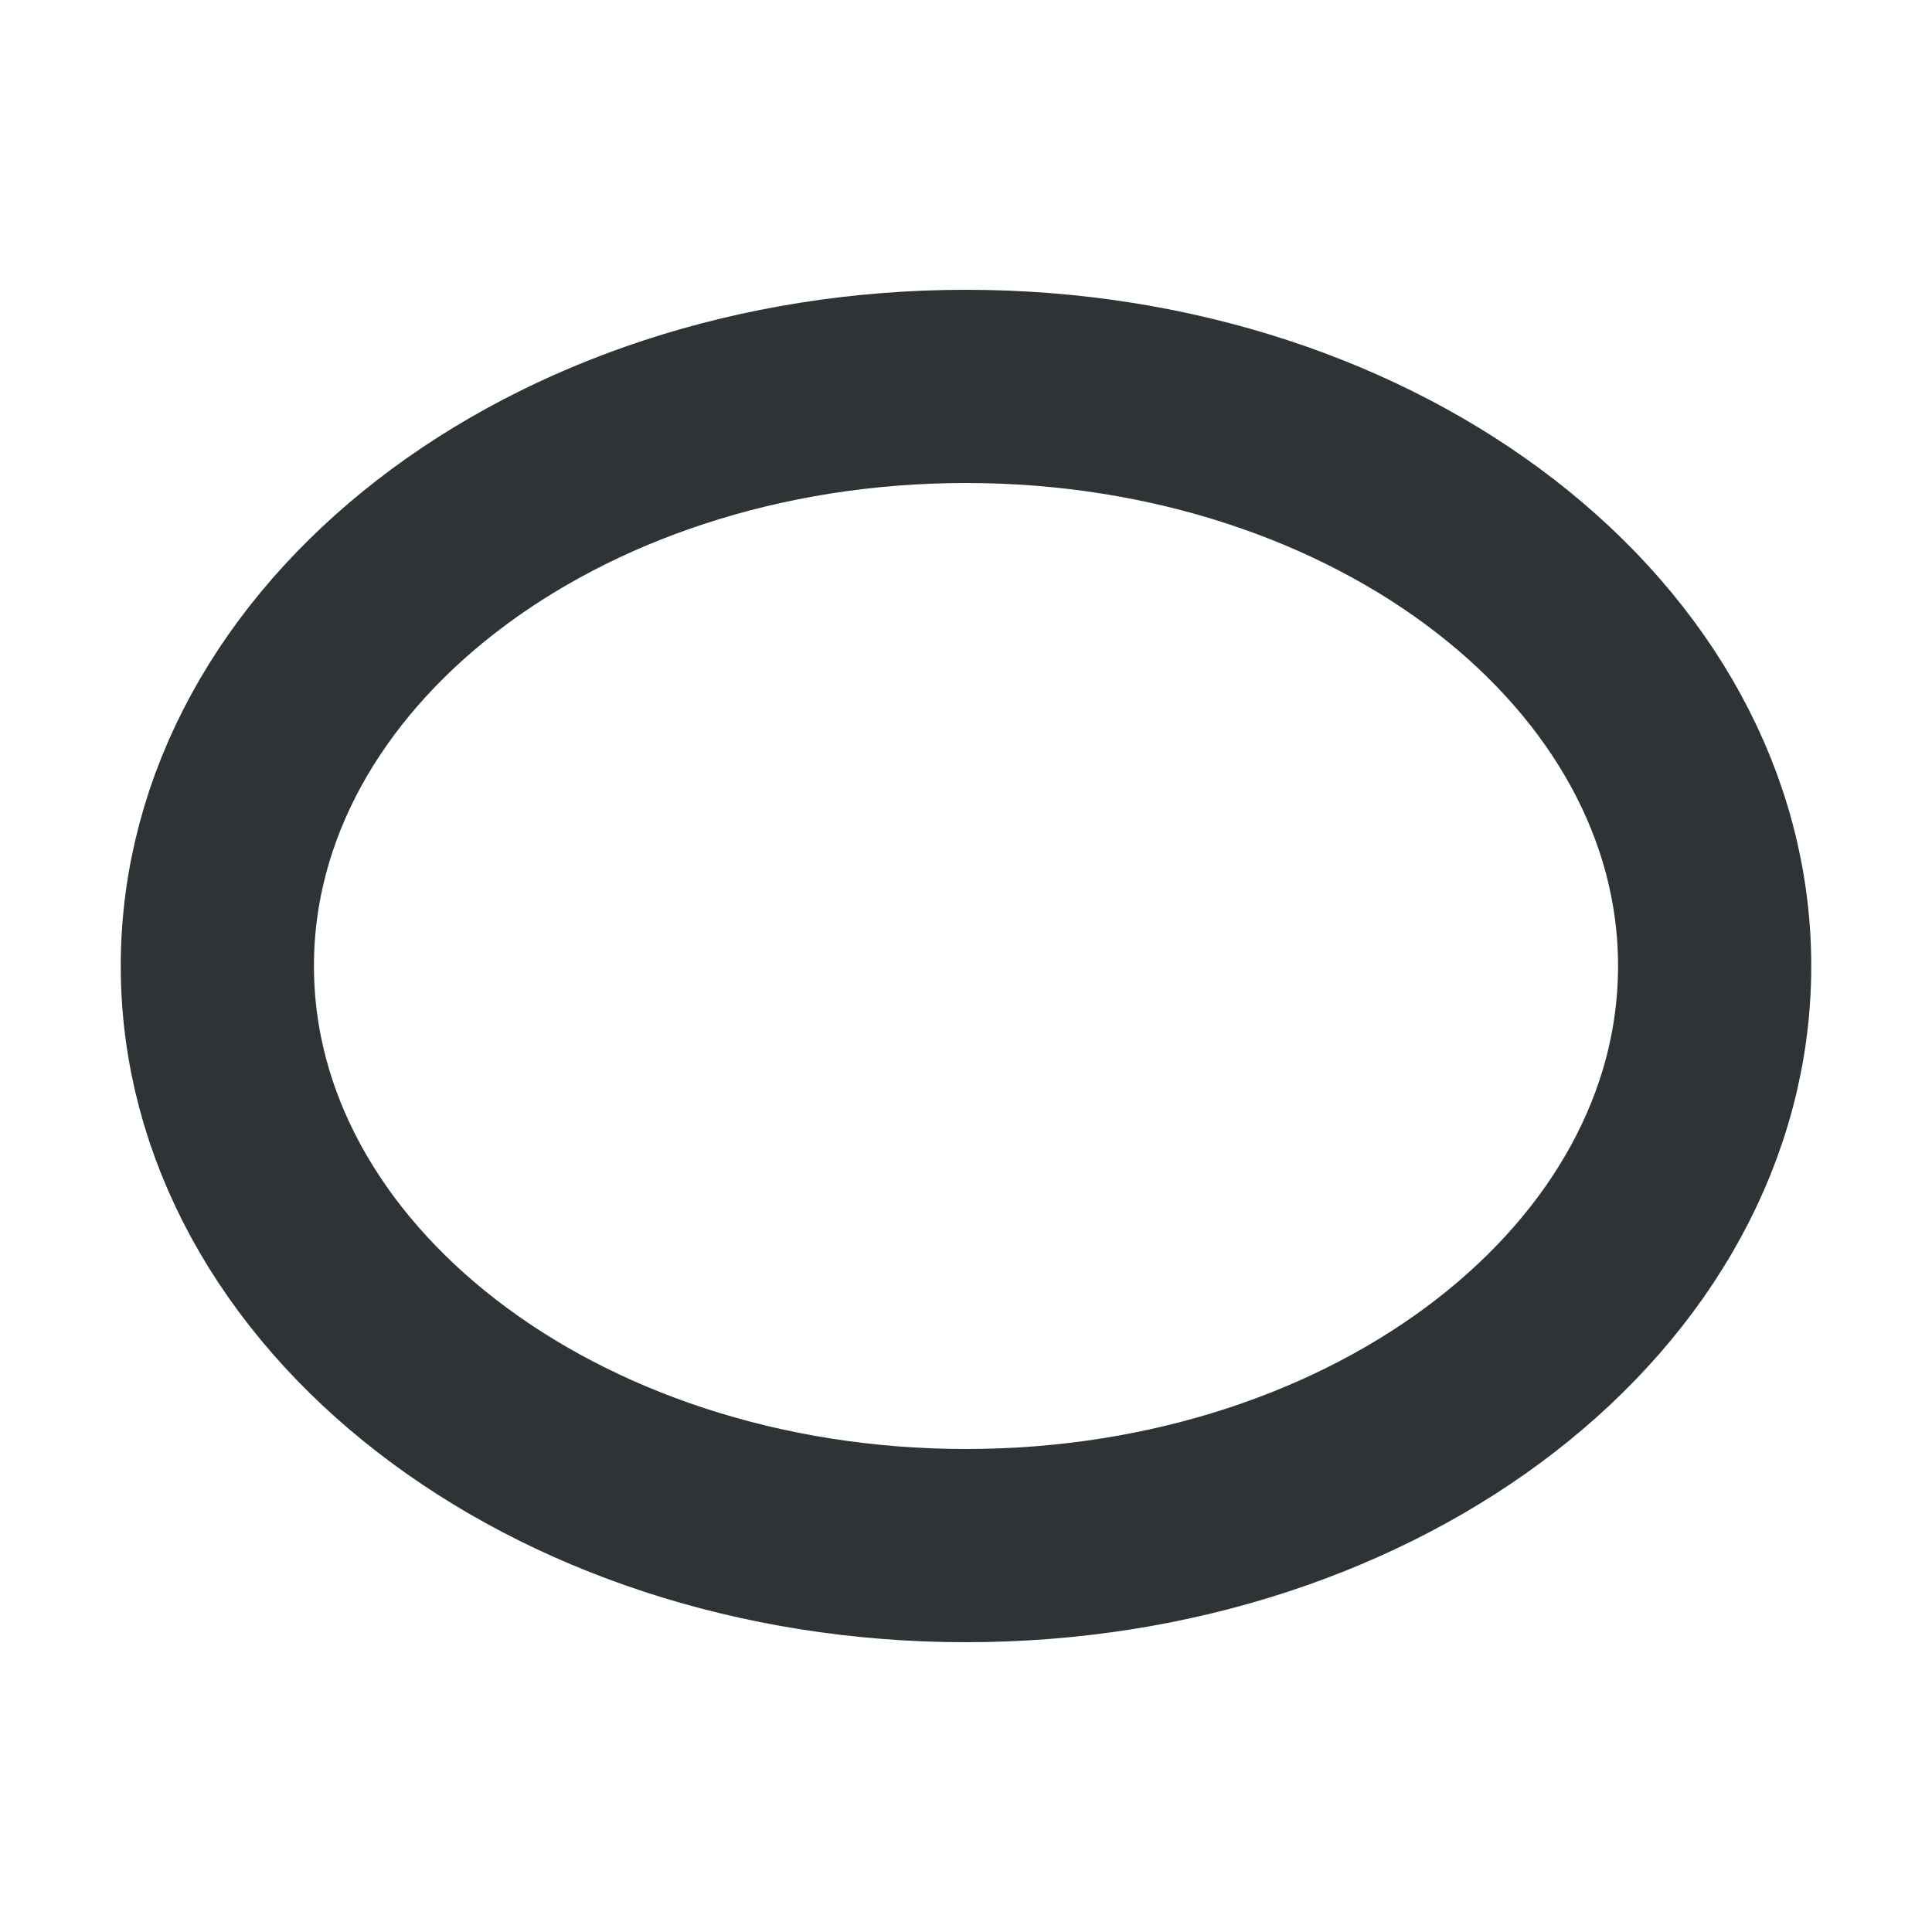
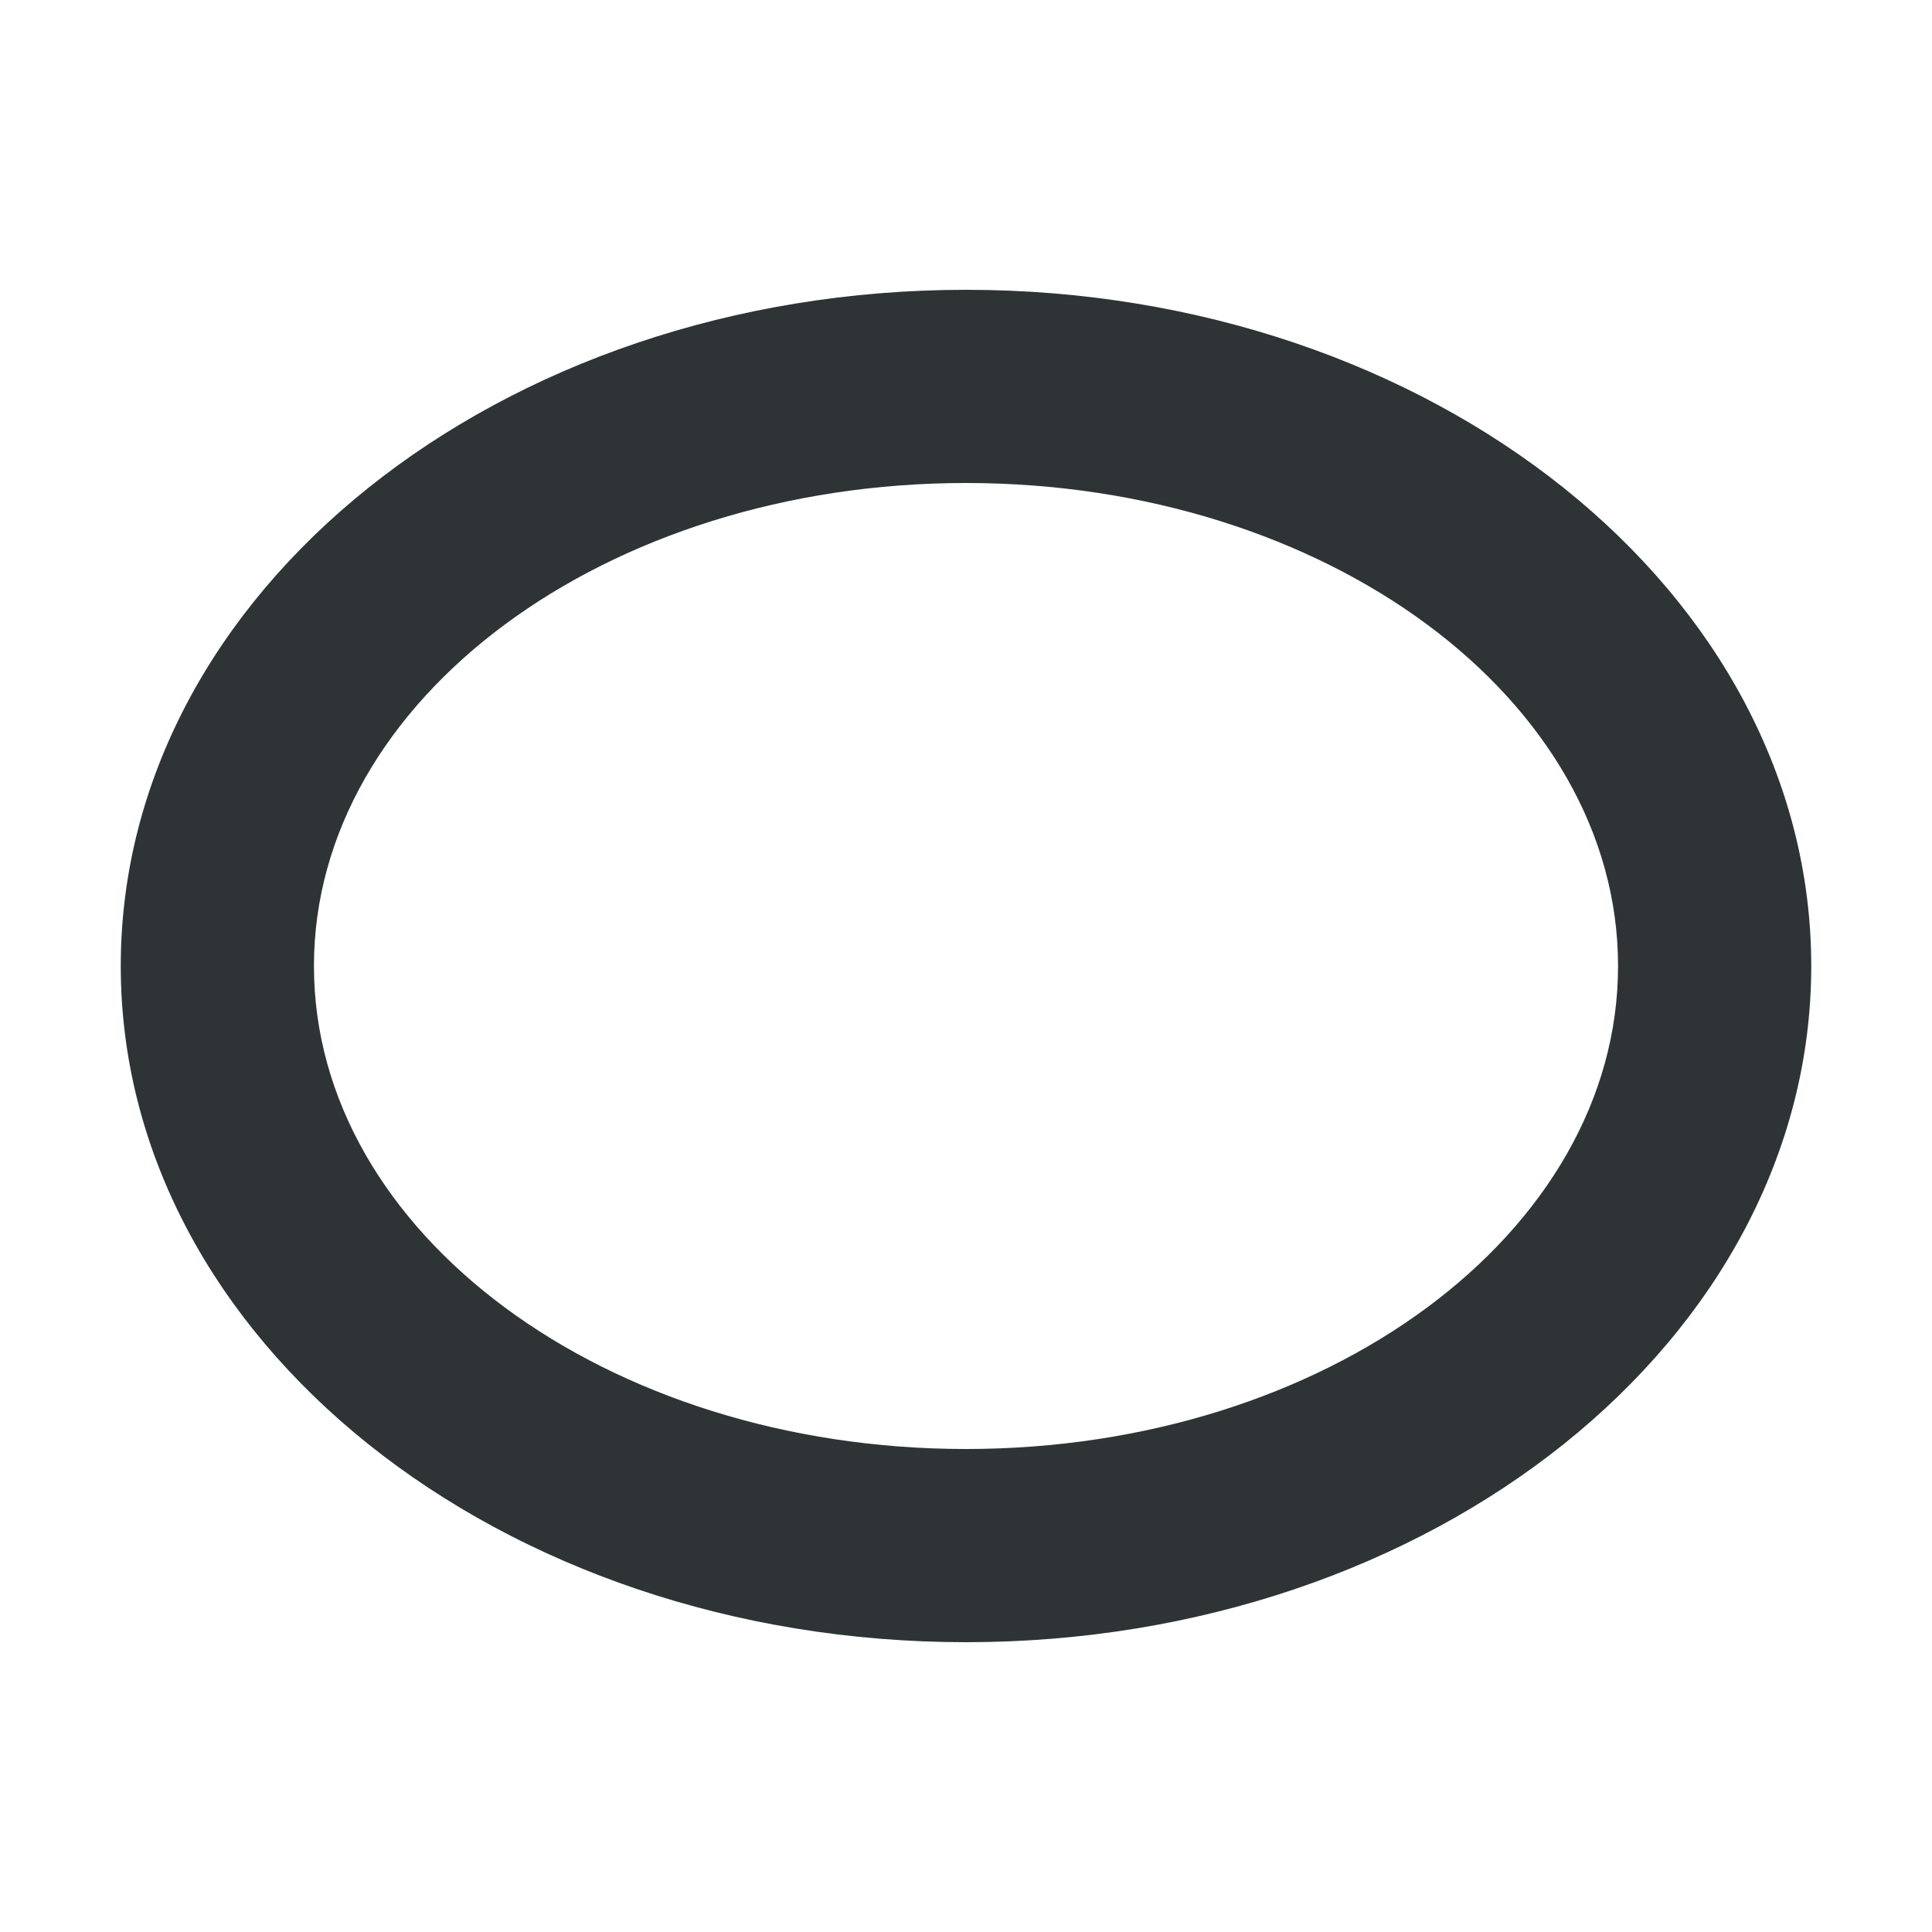
<svg xmlns="http://www.w3.org/2000/svg" width="16" height="16" viewBox="0 0 16 16">
-   <ellipse fill="none" stroke="#2e3436" stroke-width="1.6" stroke-linecap="round" stroke-linejoin="round" cx="8" cy="8" rx="6.2" ry="4.8" />
+   <path fill="#2e3436" d="M1 8a7 5.6 0 1 1 14 0a7 5.6 0 1 1 -14 0zM2.6 8a5.4 4 0 1 0 10.8 0a5.4 4 0 1 0 -10.8 0z" />
</svg>
